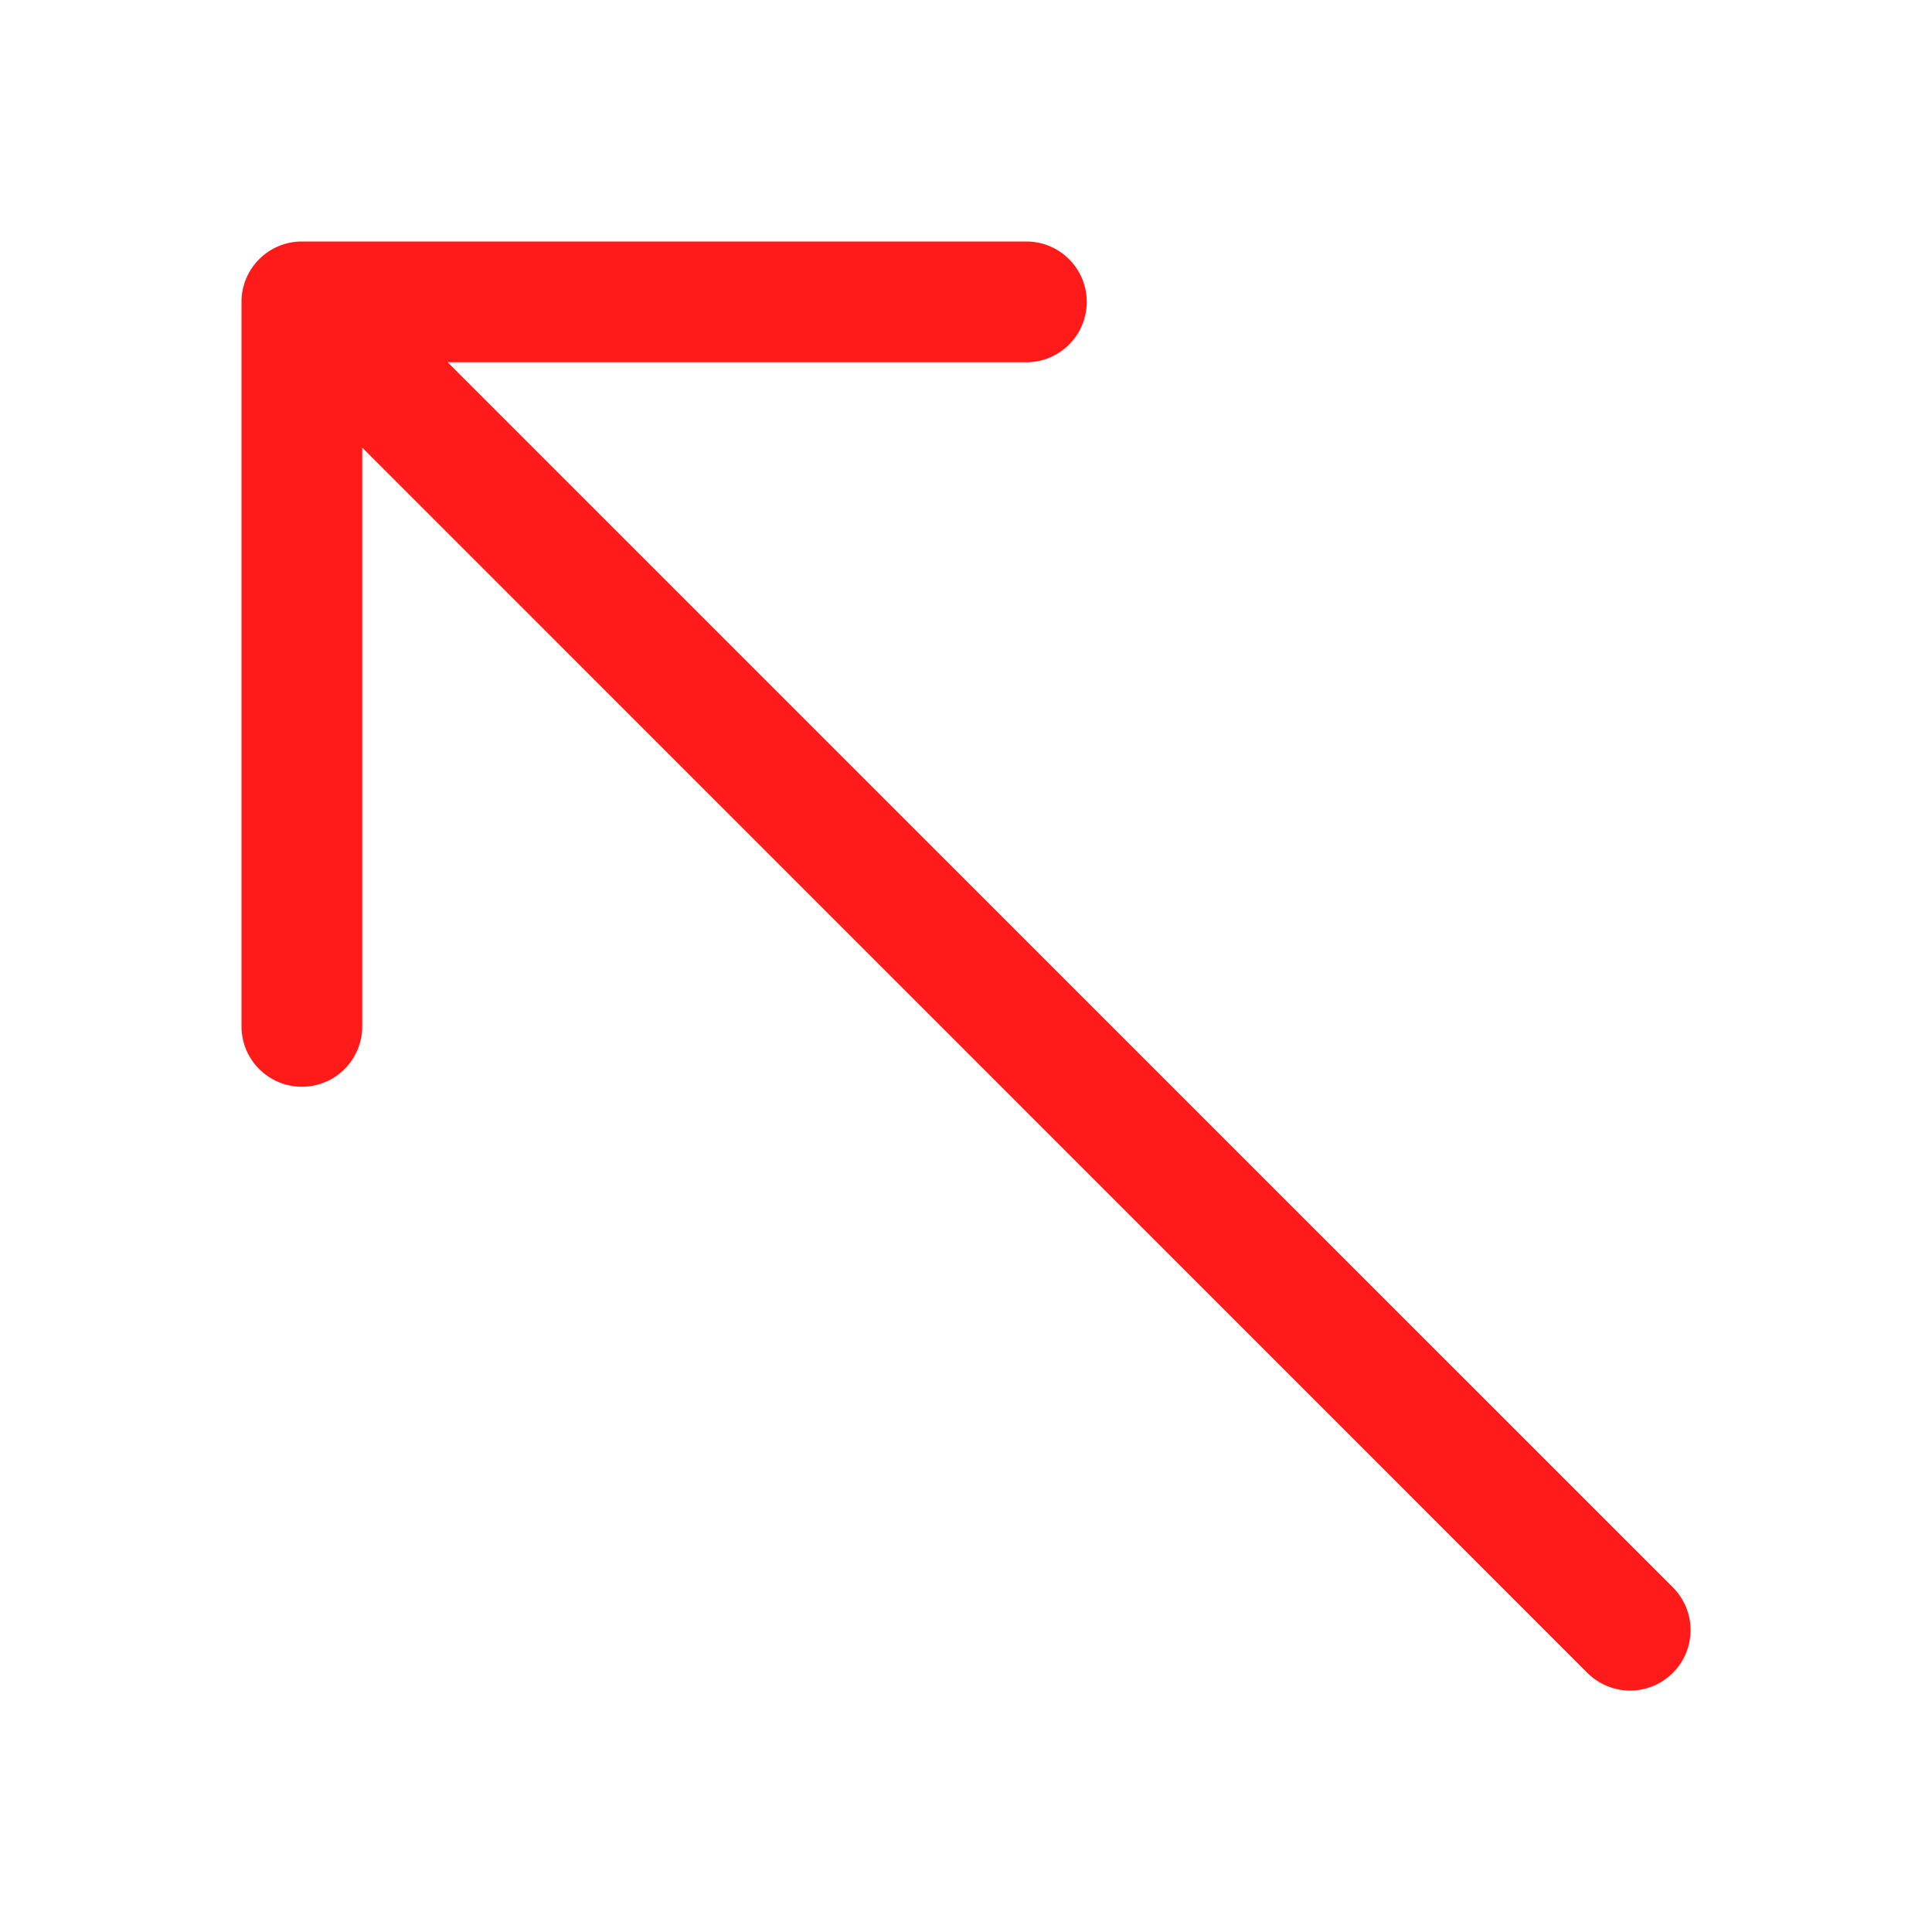
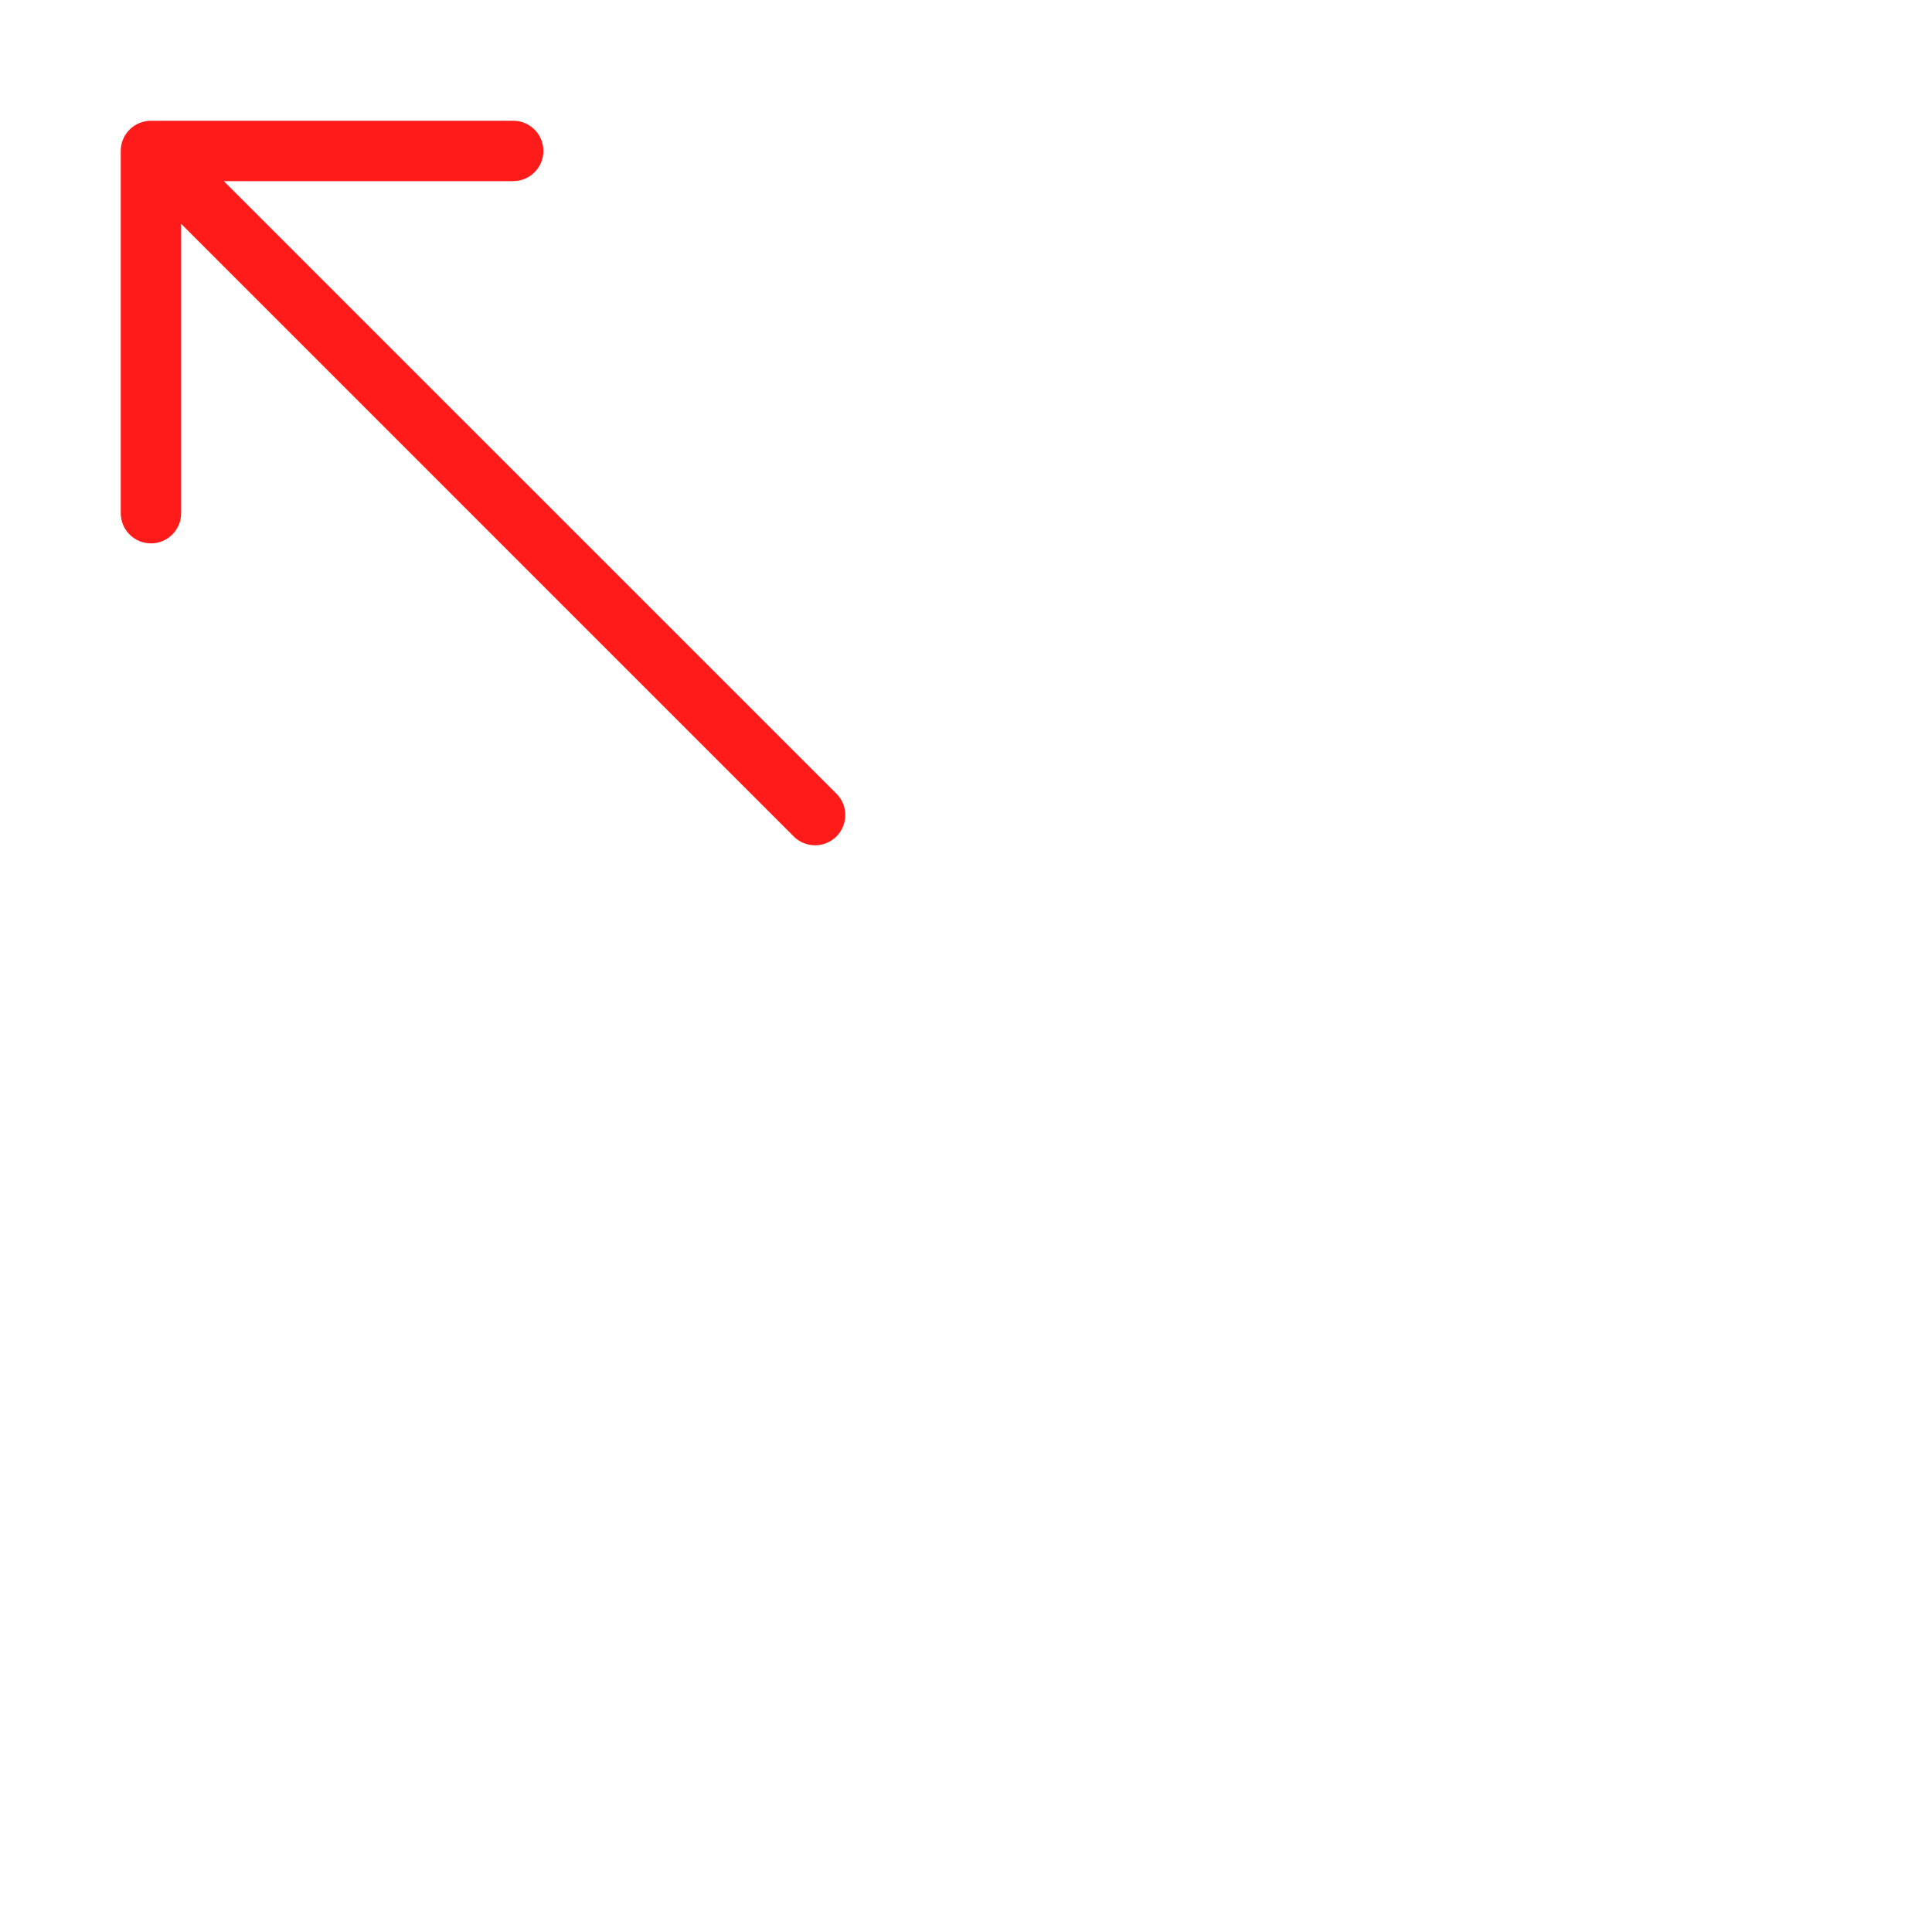
- <svg xmlns="http://www.w3.org/2000/svg" style="color: rgb(255, 27, 25);" width="16" height="16" fill="currentColor" class="bi bi-arrow-up-left" viewBox="0 0 16 16">
+ <svg xmlns="http://www.w3.org/2000/svg" style="color: rgb(255, 27, 25);" width="32" height="32" fill="currentColor" class="bi bi-arrow-up-left" viewBox="0 0 32 32">
  <path fill-rule="evenodd" d="M2 2.5a.5.5 0 0 1 .5-.5h6a.5.5 0 0 1 0 1H3.707l10.147 10.146a.5.5 0 0 1-.708.708L3 3.707V8.5a.5.5 0 0 1-1 0v-6z" fill="#ff1b19" />
</svg>
